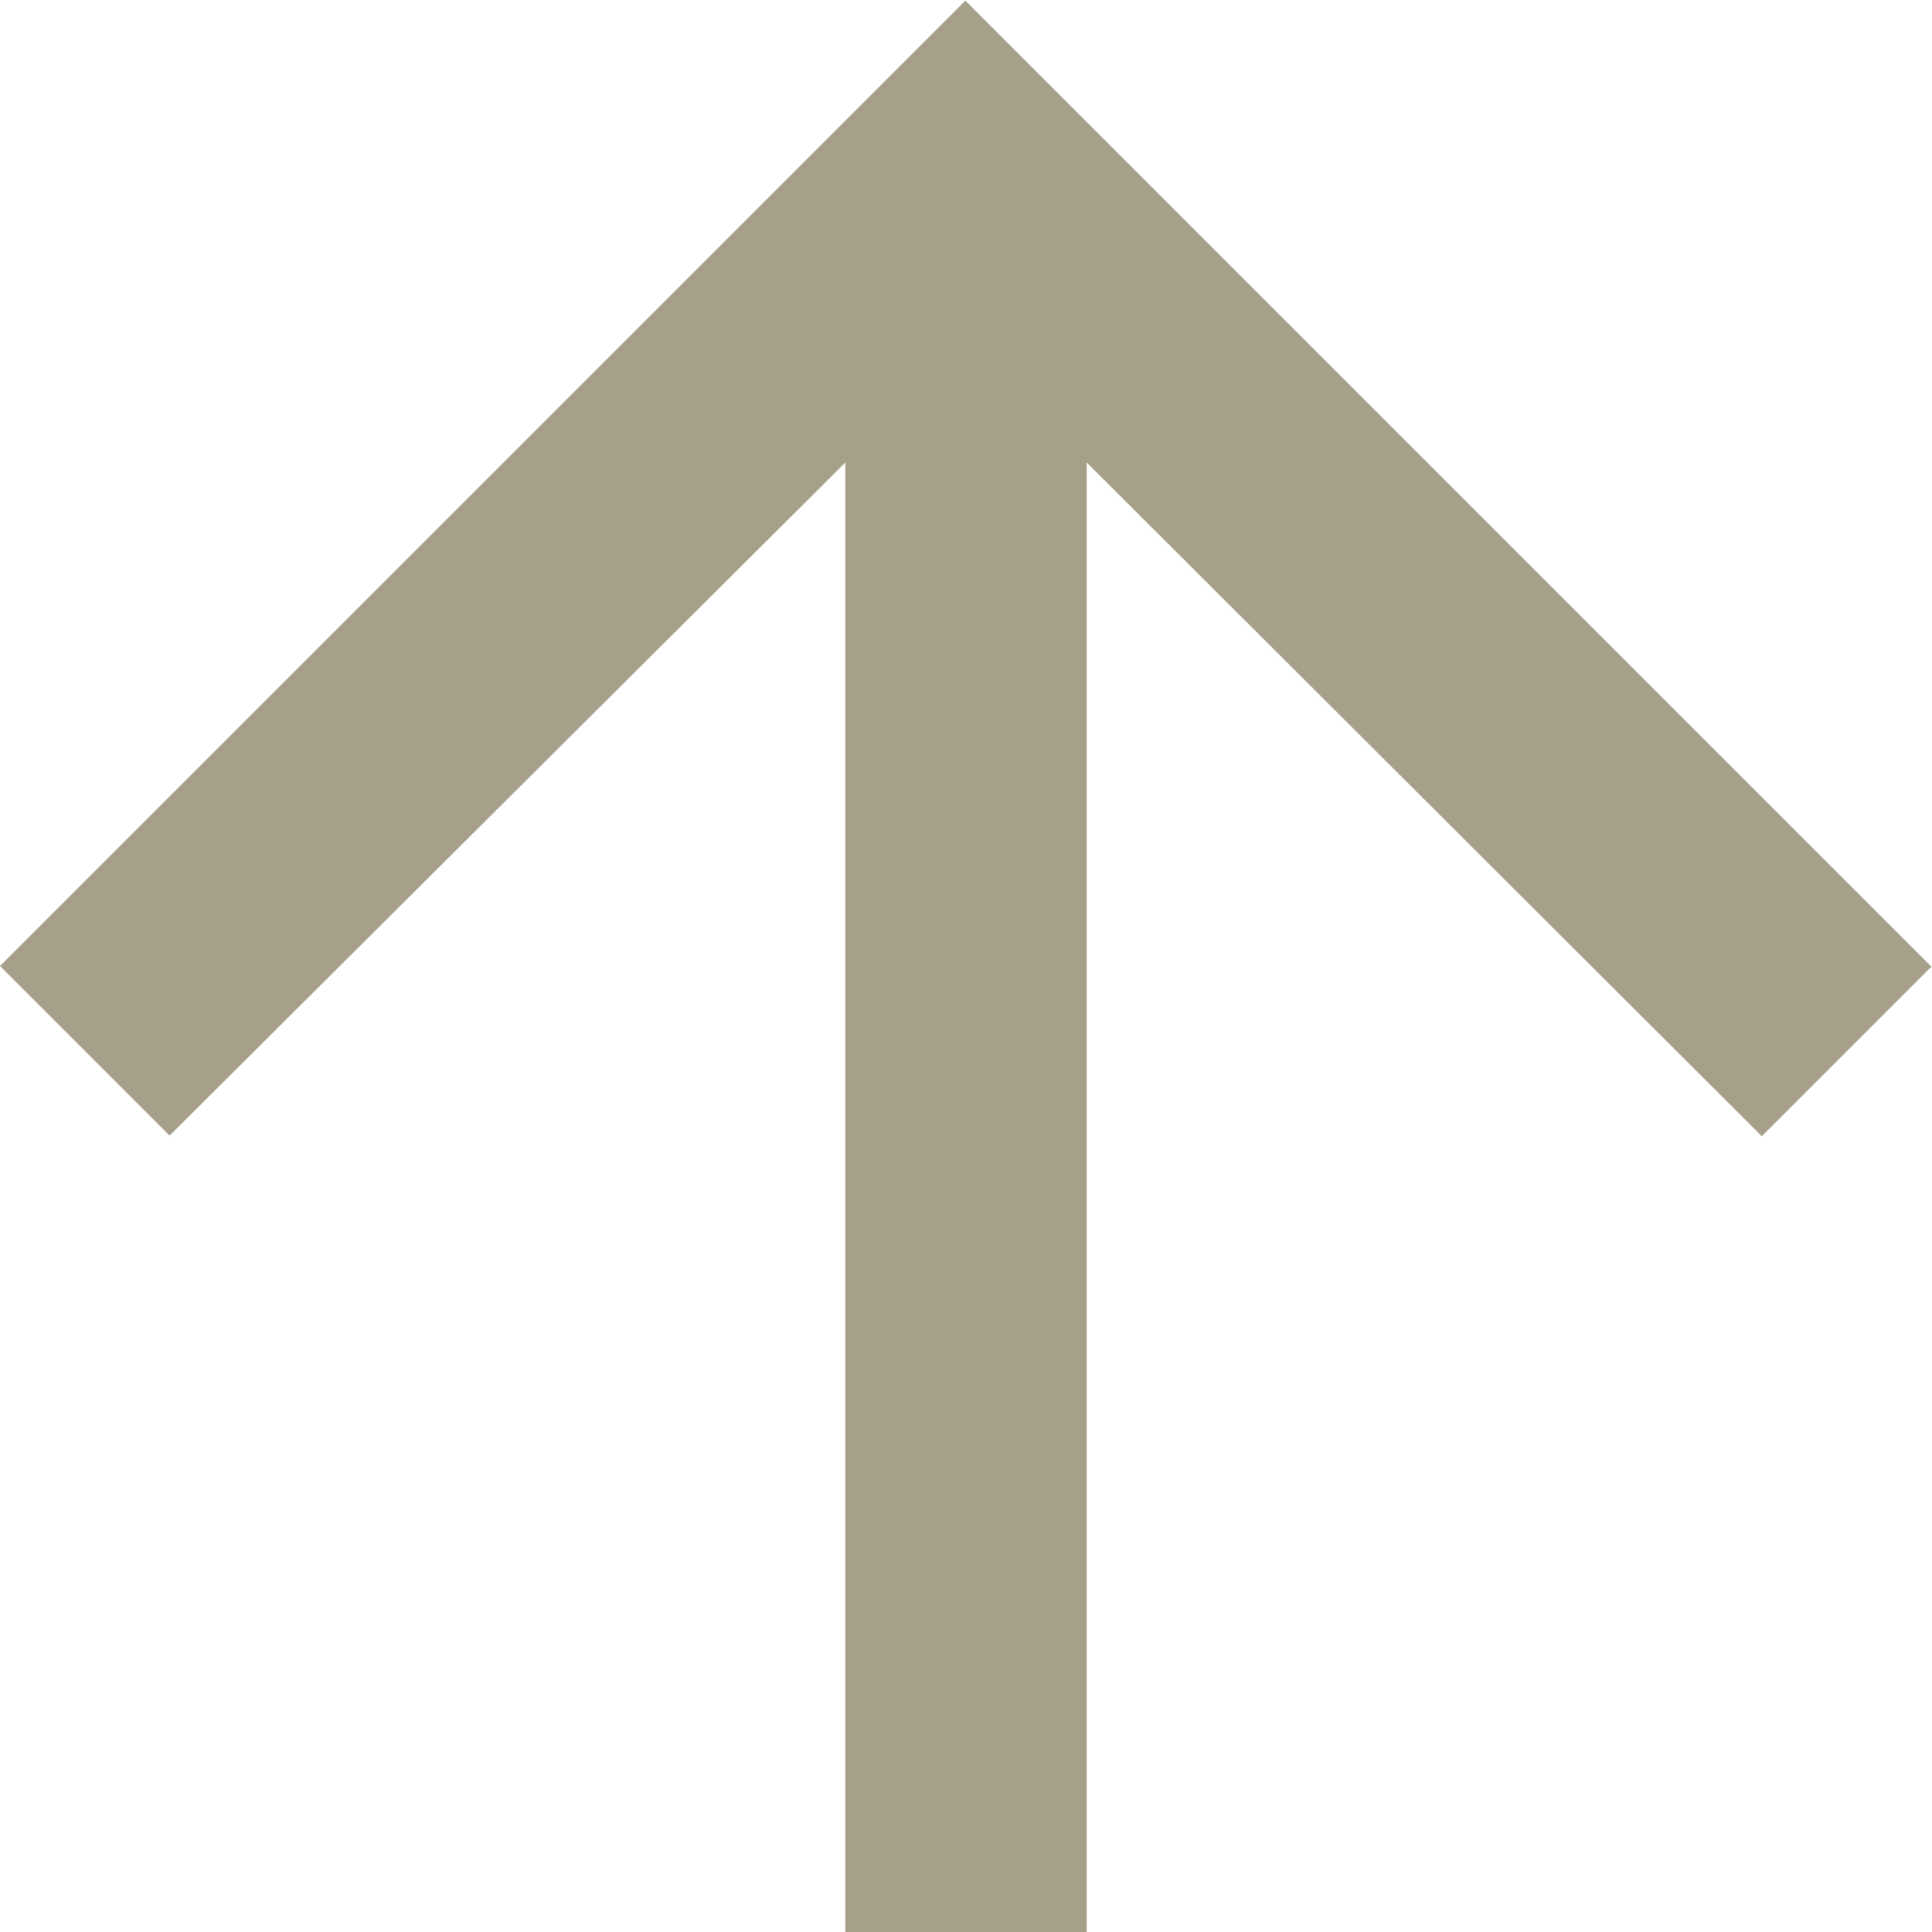
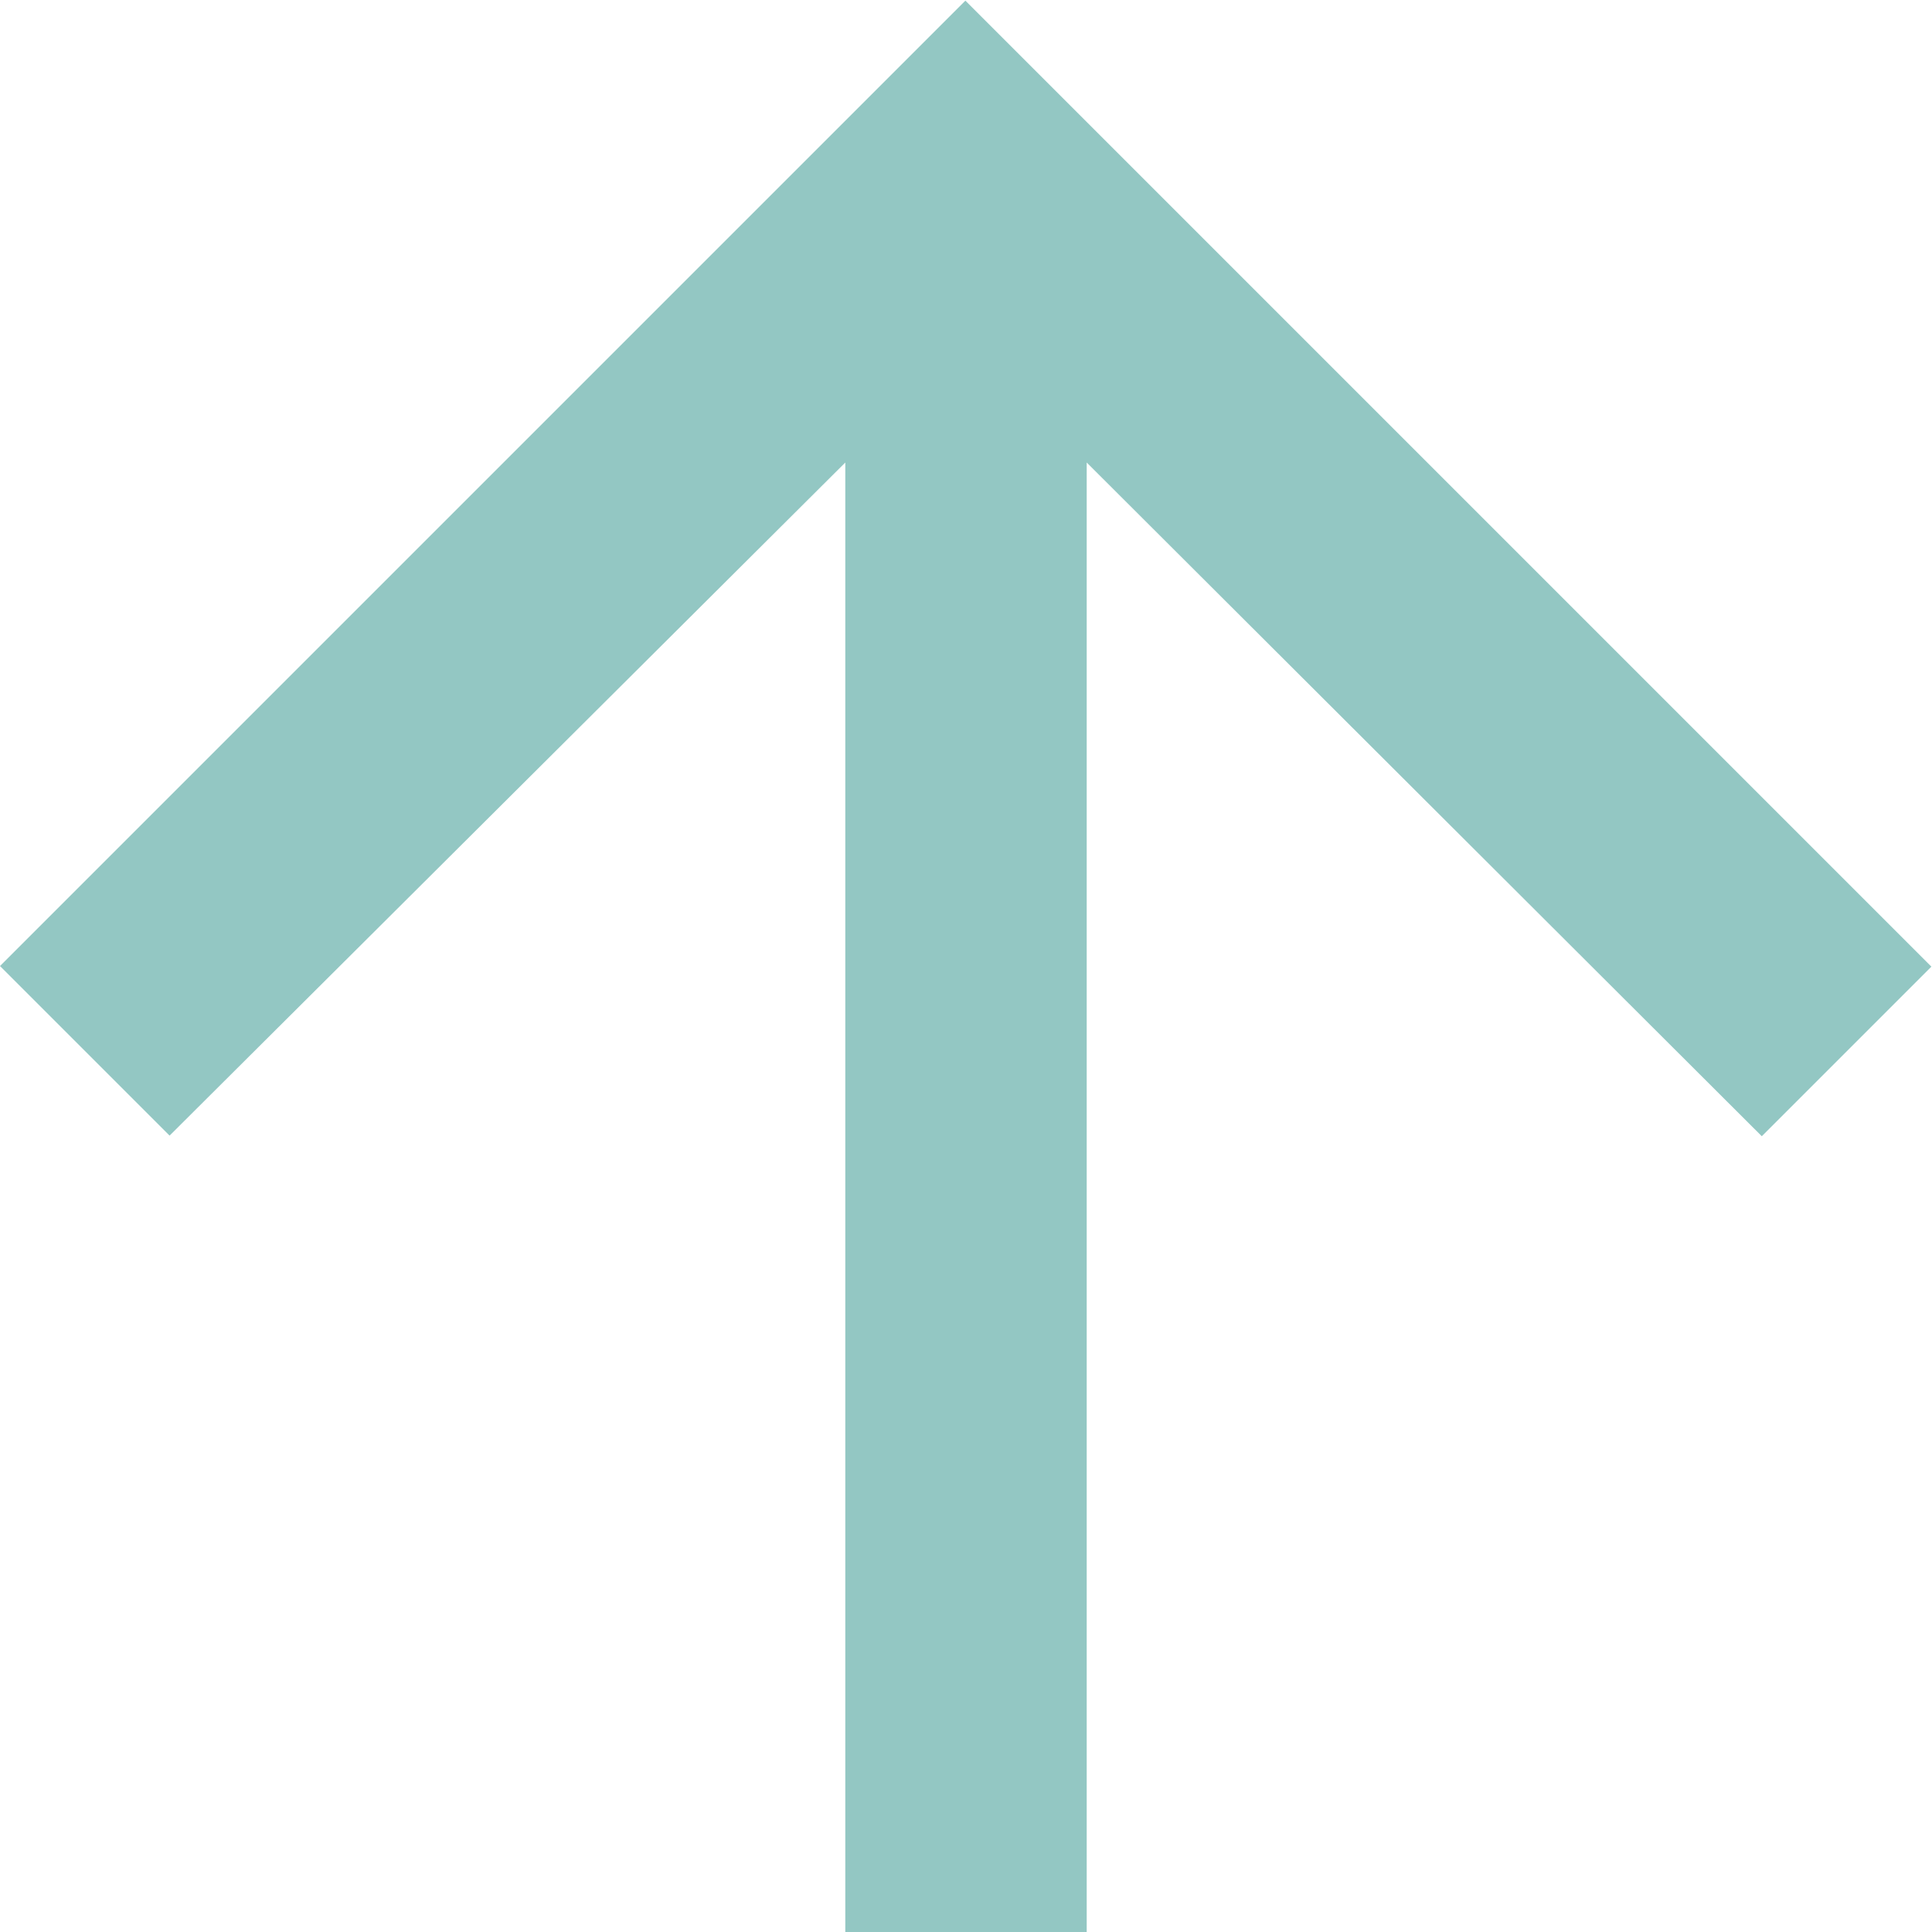
<svg xmlns="http://www.w3.org/2000/svg" width="12.532" height="12.532" viewBox="0 0 12.532 12.532">
  <g id="icon_top" transform="translate(-1246 -5398)">
-     <path id="Vector" d="M6.266,0l-1.1,1.1L9.532,5.483H0V7.049H9.532L5.162,11.428l1.1,1.1,6.266-6.266Z" transform="translate(1246 5410.532) rotate(-90)" fill="#a6a08a" />
+     <path id="Vector" d="M6.266,0l-1.1,1.1L9.532,5.483H0V7.049H9.532L5.162,11.428l1.1,1.1,6.266-6.266Z" transform="translate(1246 5410.532) rotate(-90)" fill="#93C7C3" />
  </g>
</svg>
